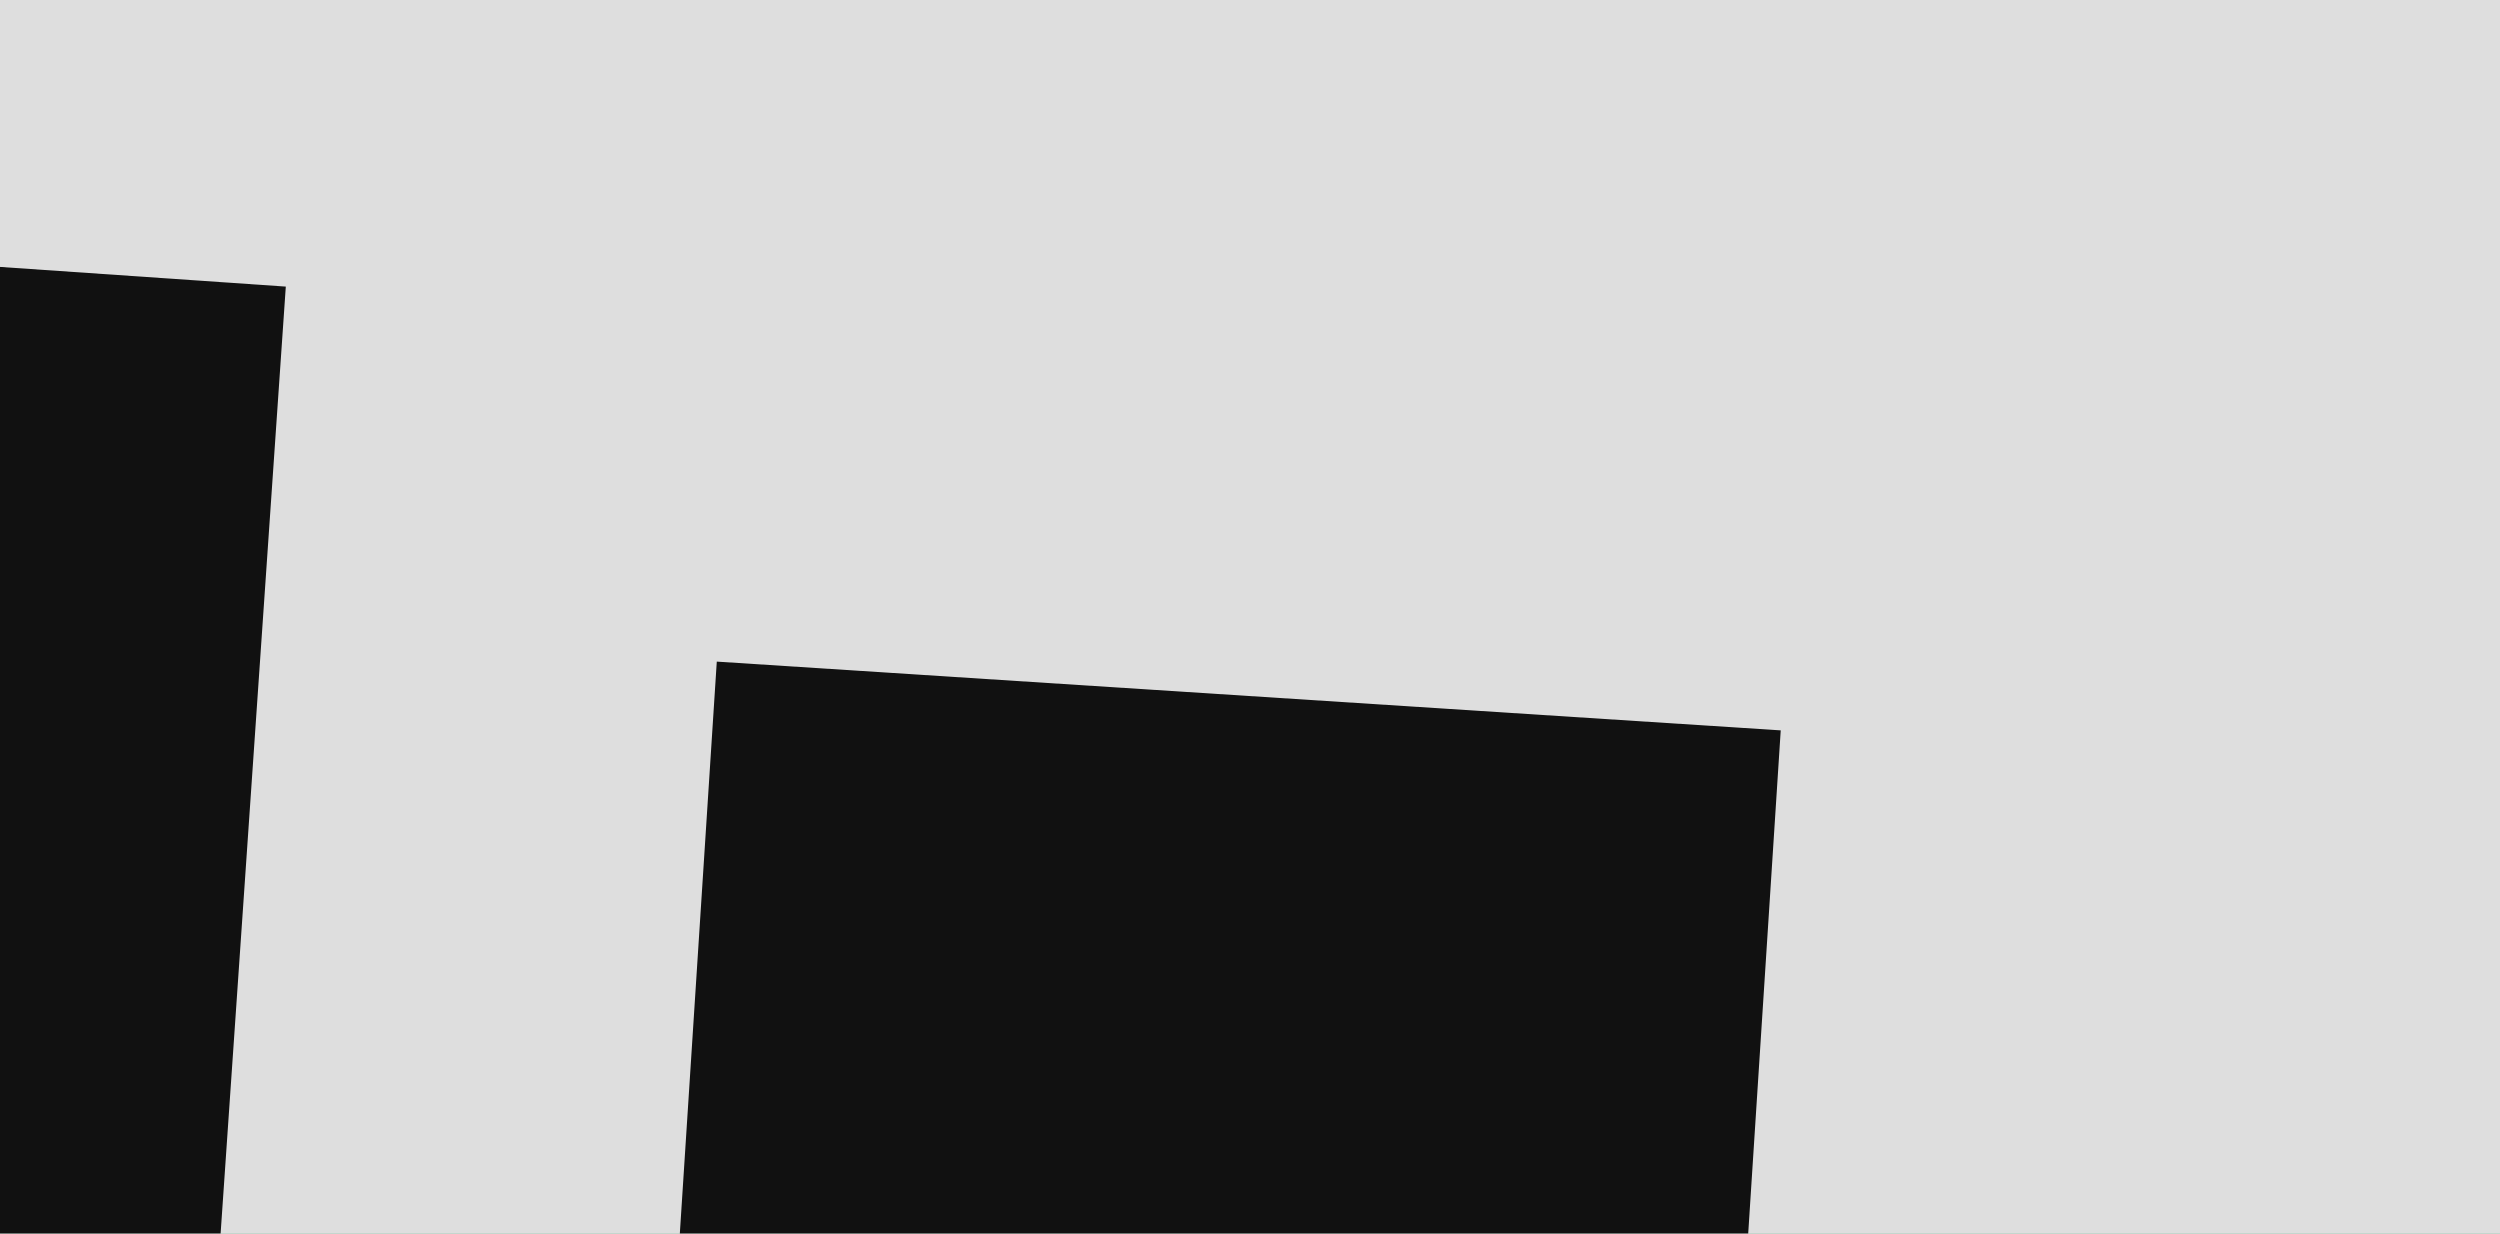
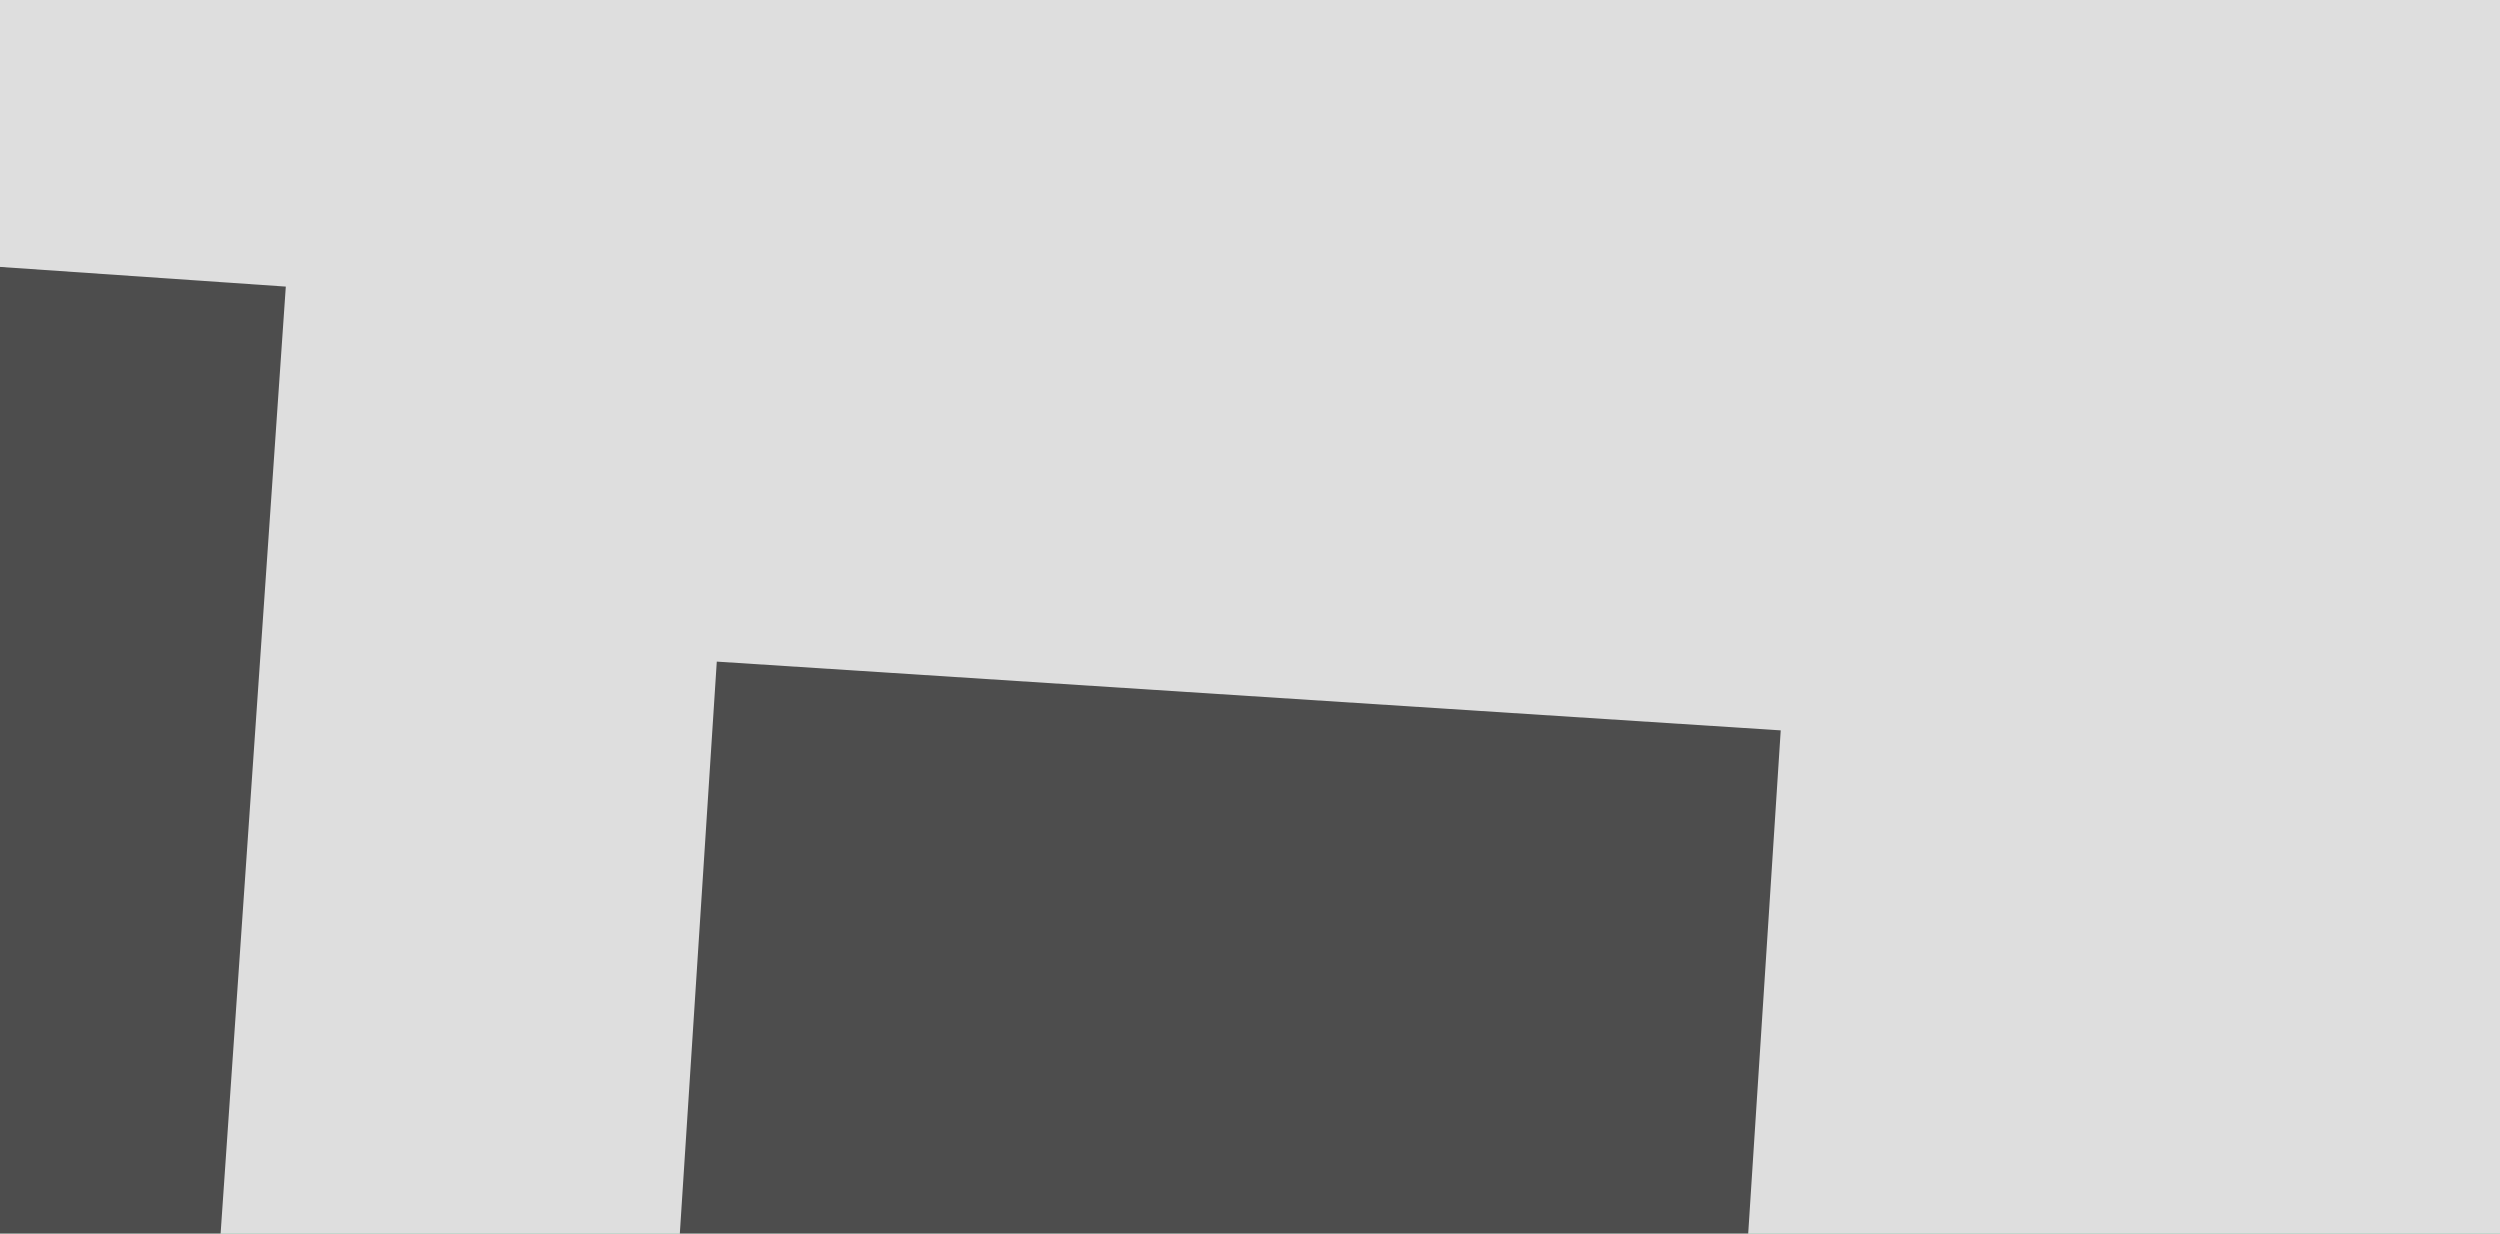
<svg xmlns="http://www.w3.org/2000/svg" width="100%" height="100%" viewBox="0 0 1135 560" version="1.1" xml:space="preserve" style="fill-rule:evenodd;clip-rule:evenodd;stroke-linejoin:round;stroke-miterlimit:1.414;">
  <rect id="Wide-10" x="0" y="0" width="1135" height="560" style="fill:none;" />
  <clipPath id="_clip1">
    <rect x="0" y="0" width="1135" height="560" />
  </clipPath>
  <g clip-path="url(#_clip1)">
-     <g>
-       <rect x="-336.192" y="-70.826" width="2096.49" height="1997.16" style="fill:#549a76;" />
-       <g>
-         <path d="M-247.758,2621.92l-895.637,28.107l203.645,-2952.43l2335.08,151.269l92.114,2721.41l-929.889,31.475l-383.595,769.775l-421.714,-749.602Z" style="fill:#dedede;" />
-         <path d="M-109.831,2087.51l-532.519,20.308l139.16,-2021.28l632.946,43.577l-90.868,1319.84l970.457,-32.848l21.462,634.081l-575.856,19.492l-286.709,539.031l-278.073,-522.198Z" style="fill:#111;" />
-         <path d="M808.45,331.59l-24.308,376.114l312.462,-10.576l16.374,483.759l-846.315,28.646l58.759,-909.161c161.01,10.406 322.019,20.812 483.028,31.218Z" style="fill:#111;fill-rule:nonzero;" />
-       </g>
-     </g>
+     <rect x="-336.192" y="-70.826" width="2096.49" height="1997.16" style="fill:#549a76;" />
+     <path d="M-247.758,2621.92l-895.637,28.107l203.645,-2952.43l2335.08,151.269l92.114,2721.41l-929.889,31.475l-383.595,769.775l-421.714,-749.602Z" style="fill:#dedede;" />
+     <path d="M-109.831,2087.51l-532.519,20.308l139.16,-2021.28l632.946,43.577l-90.868,1319.84l970.457,-32.848l21.462,634.081l-575.856,19.492l-286.709,539.031l-278.073,-522.198Z" style="fill:#4d4d4d;" />
+     <path d="M808.45,331.59l-24.308,376.114l312.462,-10.576l16.374,483.759l-846.315,28.646l58.759,-909.161c161.01,10.406 322.019,20.812 483.028,31.218Z" style="fill:#4d4d4d;fill-rule:nonzero;" />
  </g>
</svg>
